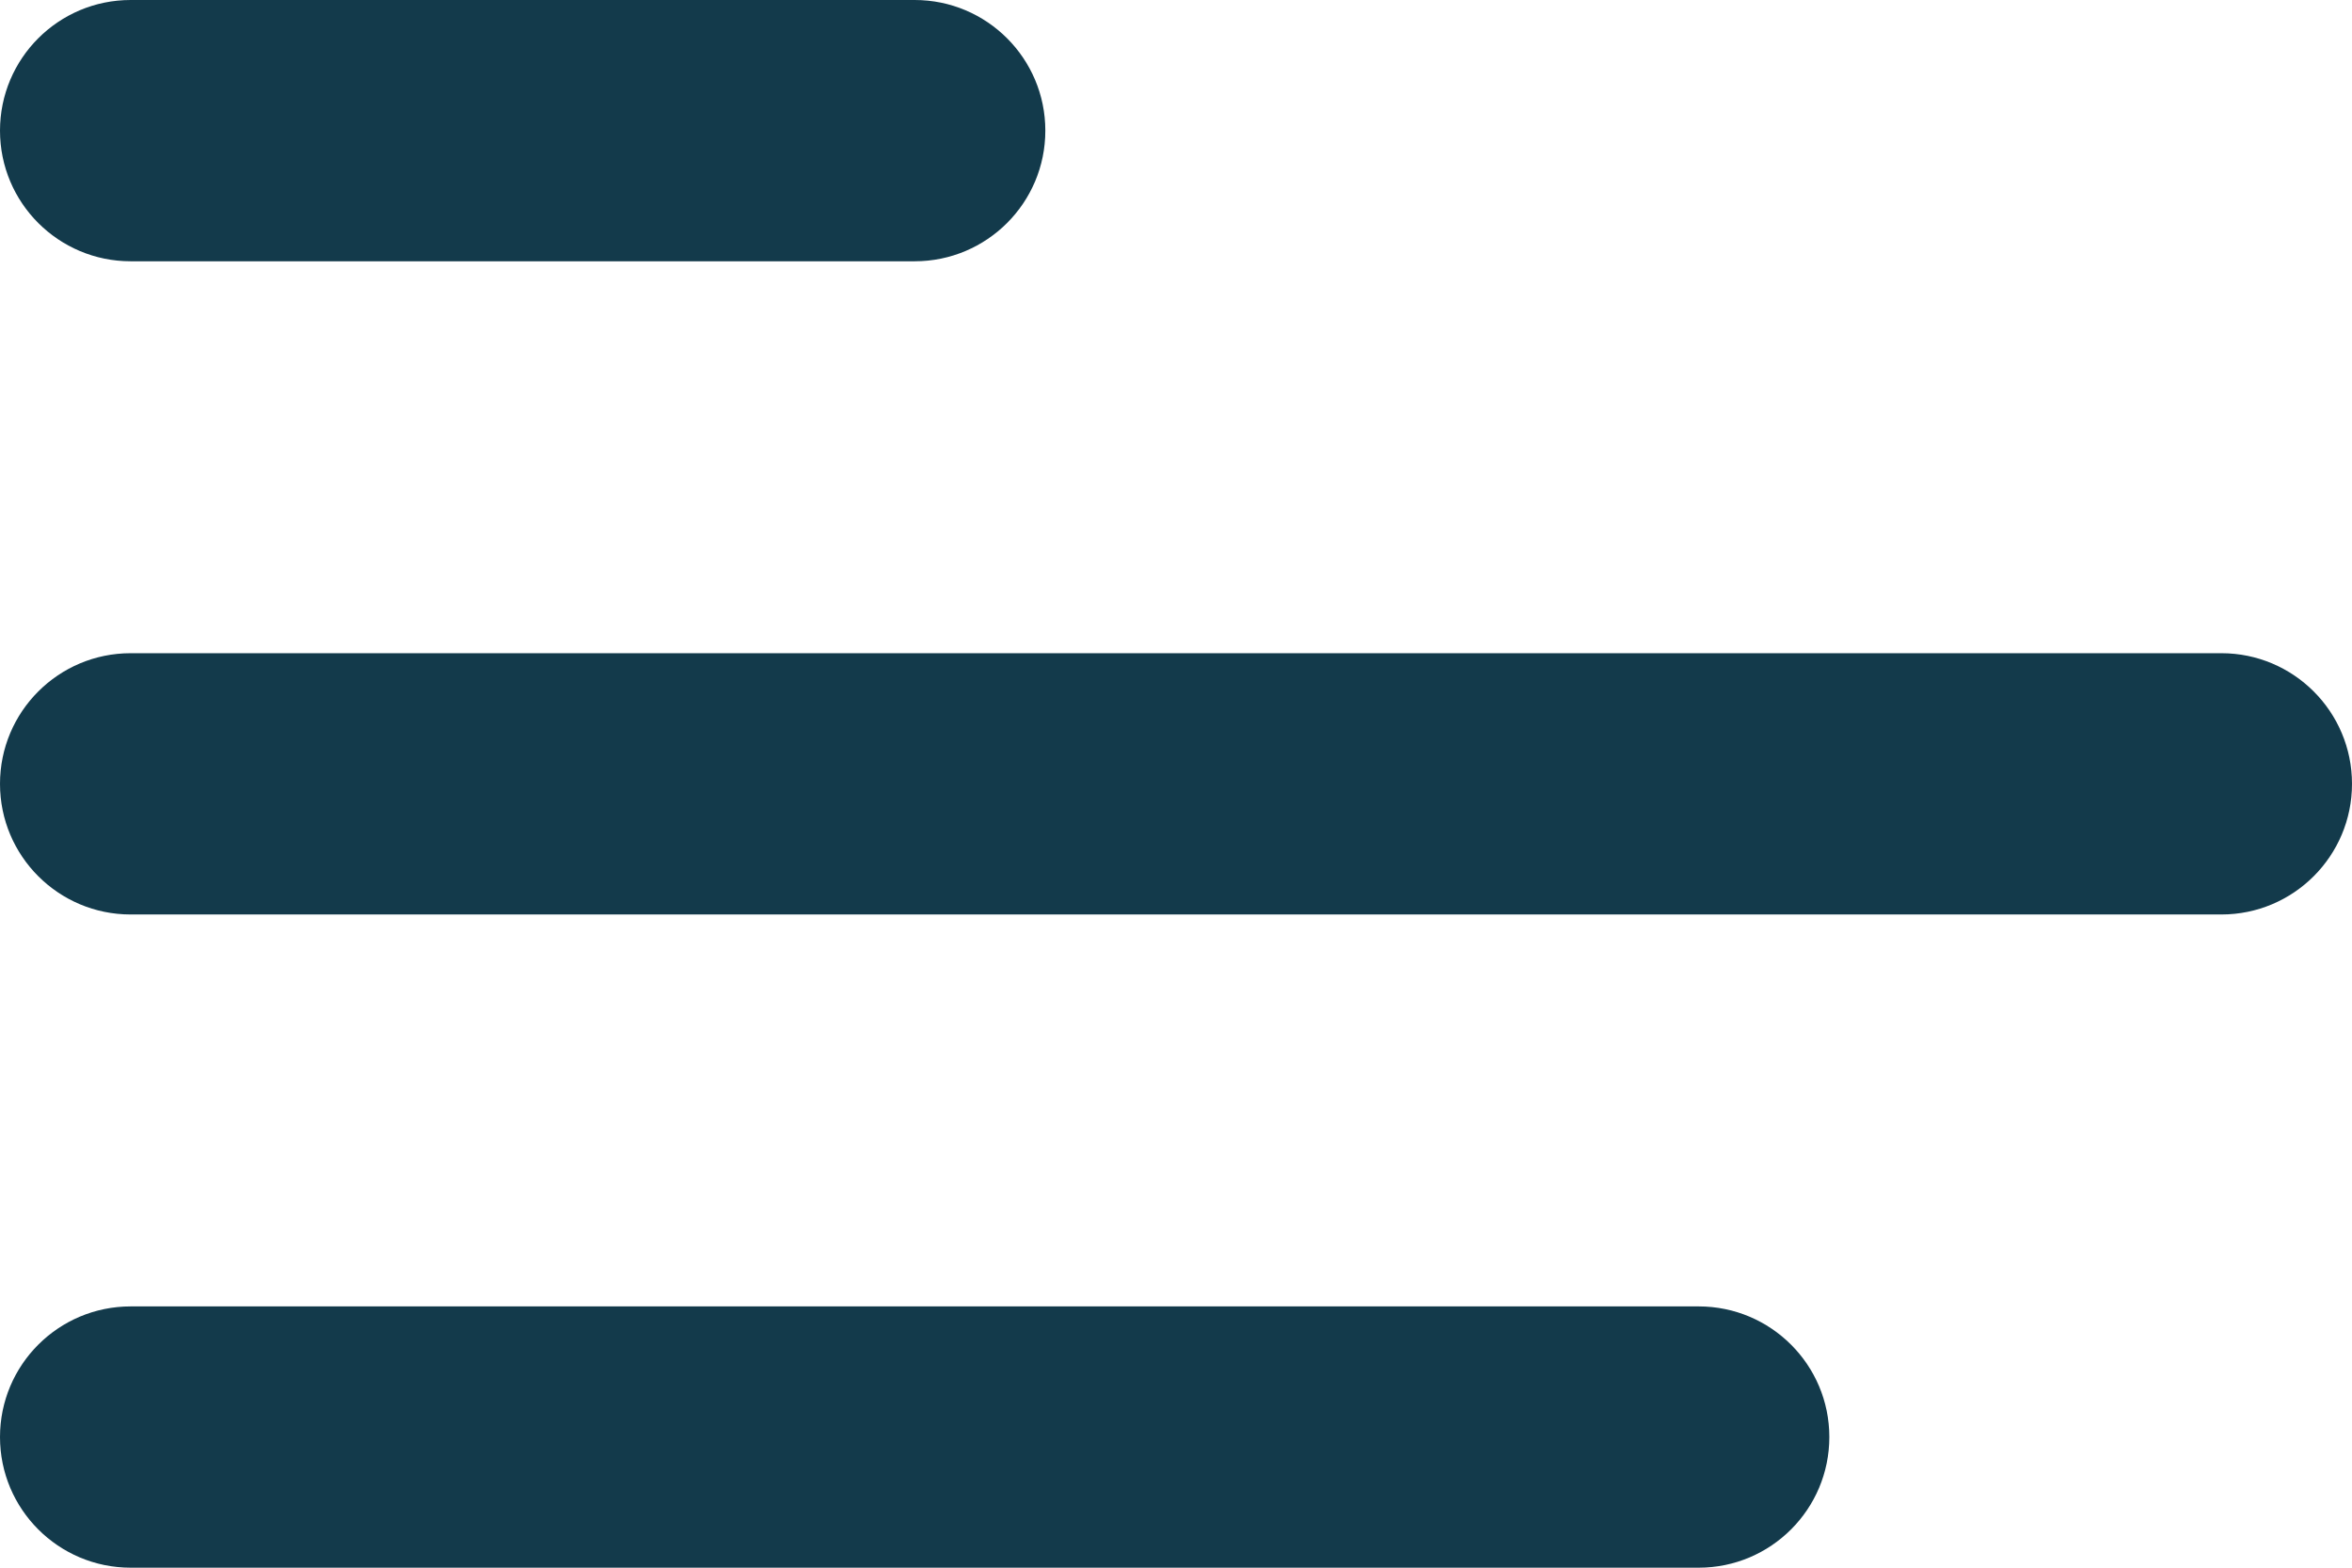
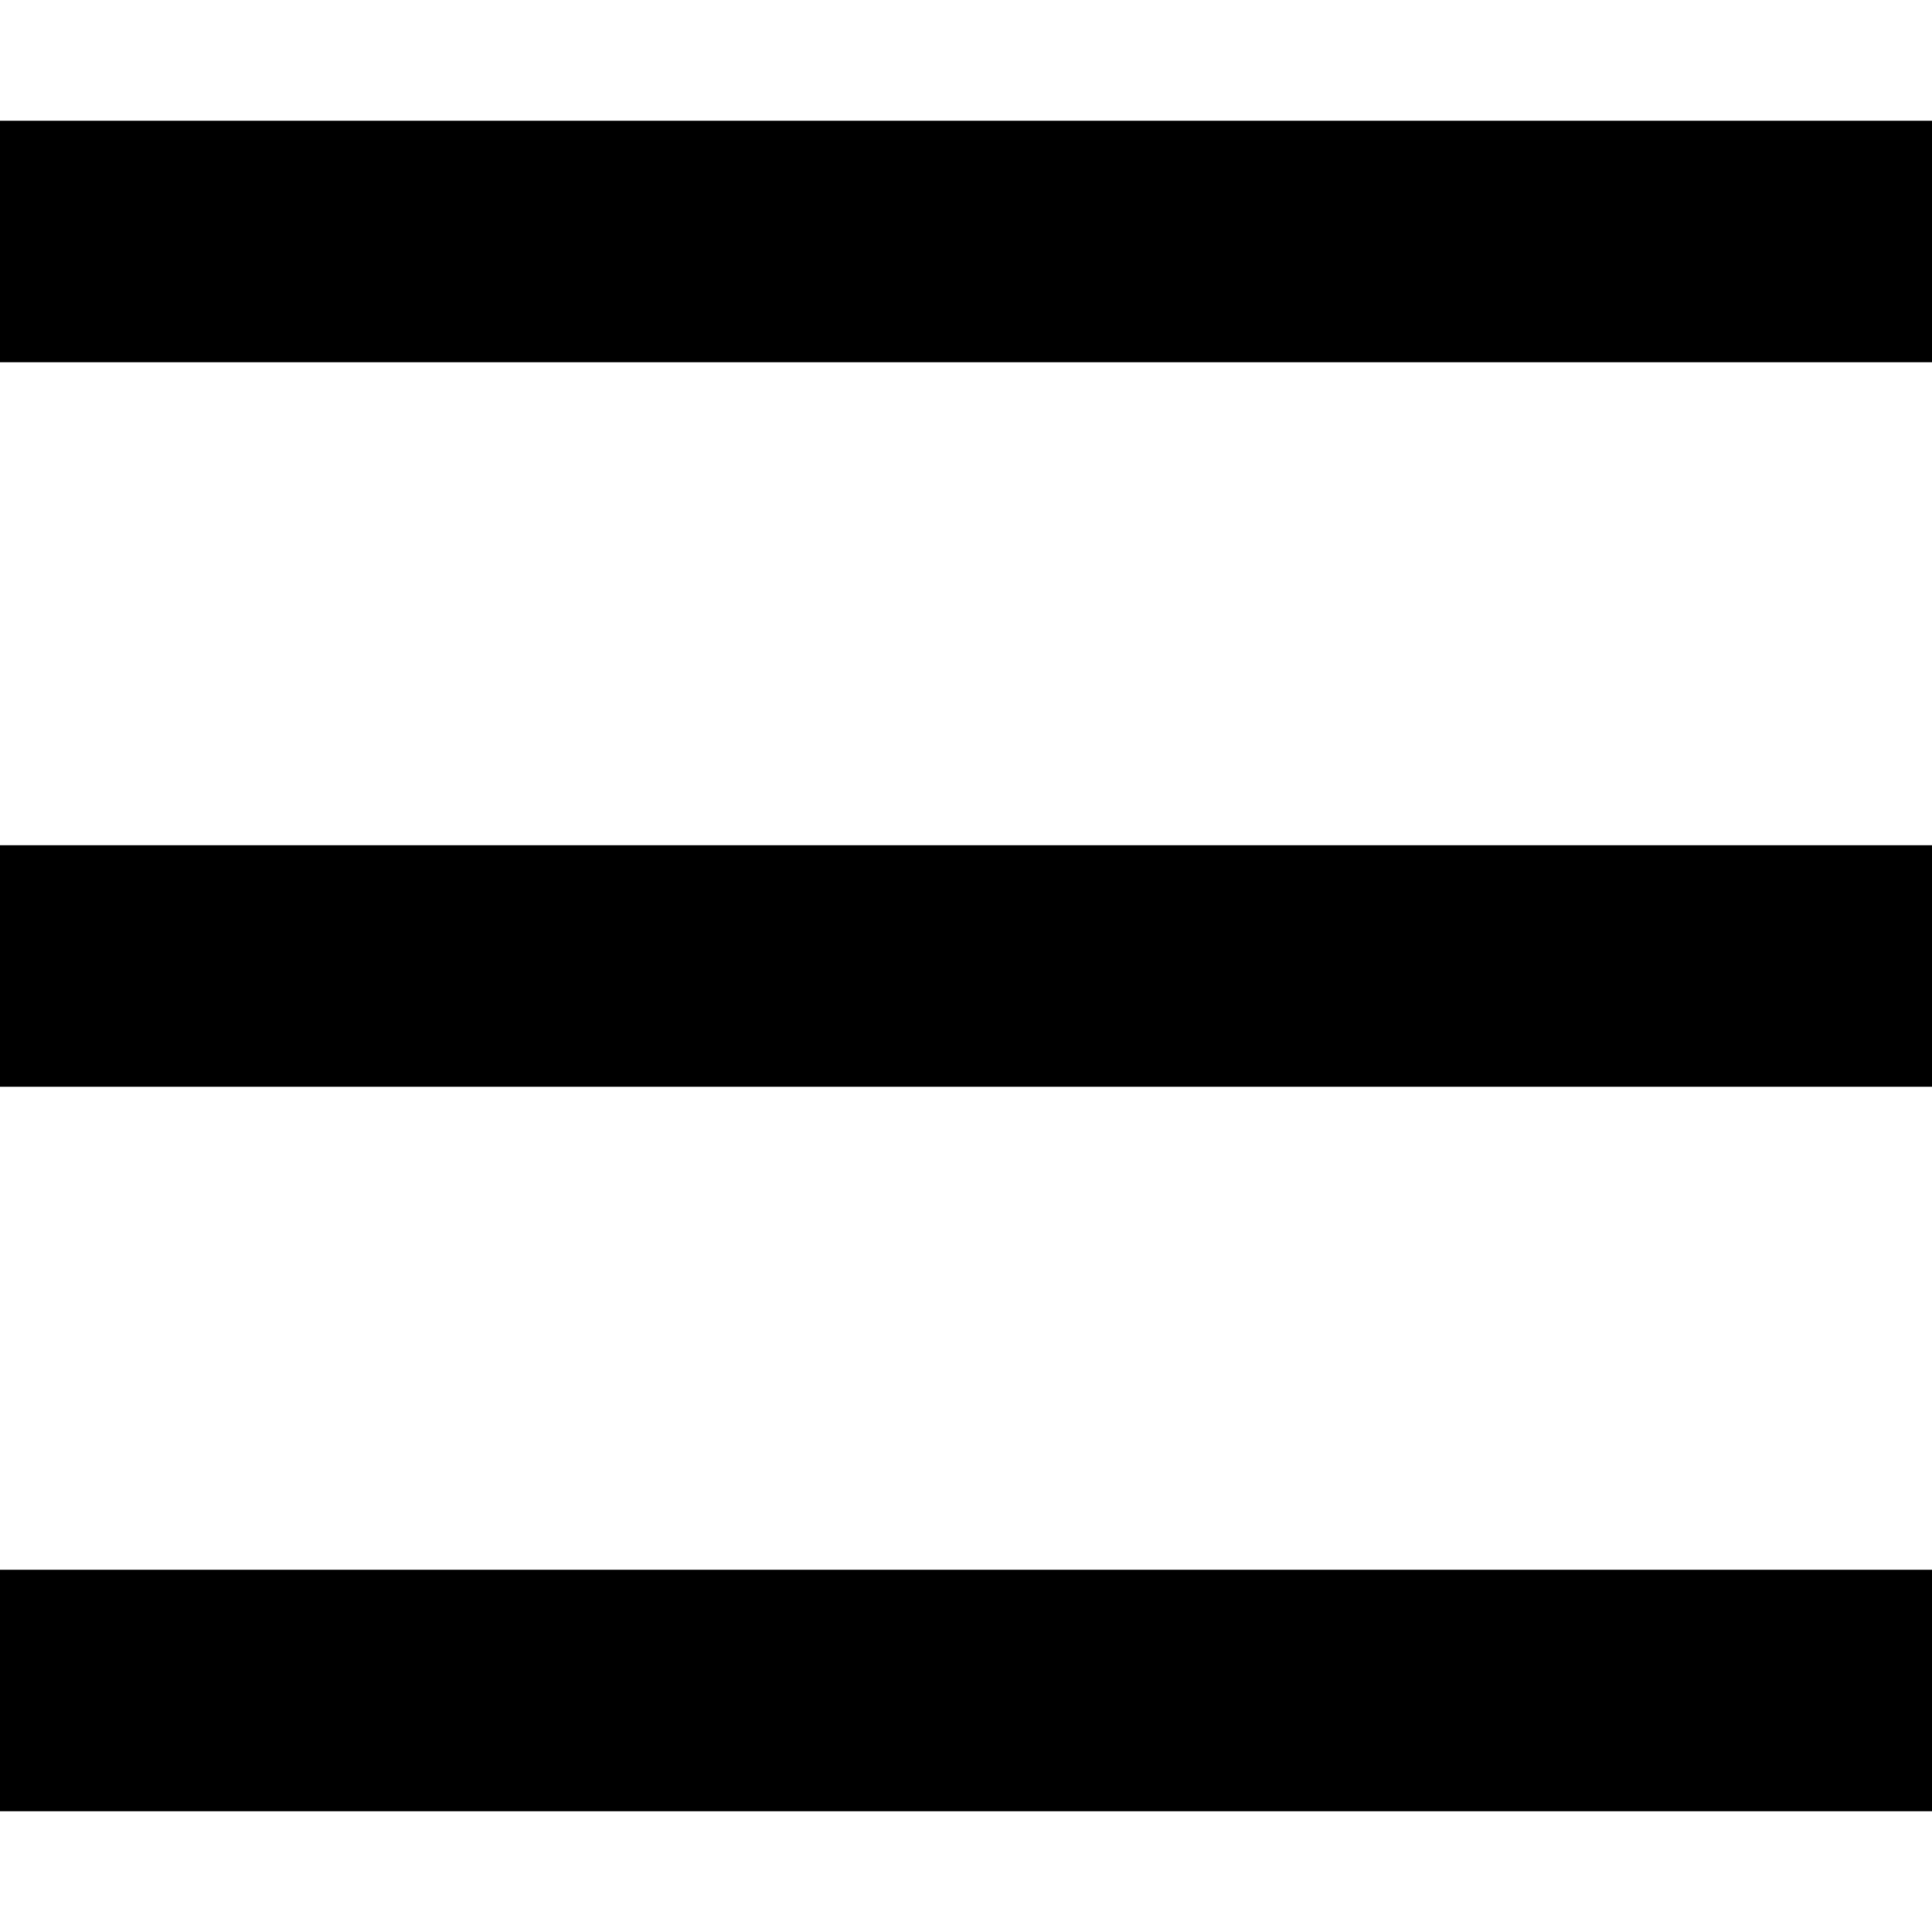
- <svg xmlns="http://www.w3.org/2000/svg" width="18" height="12" viewBox="0 0 18 12" fill="none">
-   <rect width="8" height="2" rx="1" fill="#133A4B" />
-   <rect y="5" width="18" height="2" rx="1" fill="#133A4B" />
-   <rect y="10" width="14" height="2" rx="1" fill="#133A4B" />
+ <svg xmlns="http://www.w3.org/2000/svg" version="1.1" id="Capa_1" x="0px" y="0px" viewBox="0 0 341.333 341.333" style="enable-background:new 0 0 341.333 341.333;" xml:space="preserve">
+   <g>
+     <g>
+       <rect y="277.333" width="341.333" height="42.667" />
+     </g>
+   </g>
+   <g>
+     <g>
+       <rect y="149.333" width="341.333" height="42.667" />
+     </g>
+   </g>
+   <g>
+     <g>
+       <rect y="21.333" width="341.333" height="42.667" />
+     </g>
+   </g>
+   <g>
+ </g>
+   <g>
+ </g>
+   <g>
+ </g>
+   <g>
+ </g>
+   <g>
+ </g>
+   <g>
+ </g>
+   <g>
+ </g>
+   <g>
+ </g>
+   <g>
+ </g>
+   <g>
+ </g>
+   <g>
+ </g>
+   <g>
+ </g>
+   <g>
+ </g>
+   <g>
+ </g>
+   <g>
+ </g>
</svg>
